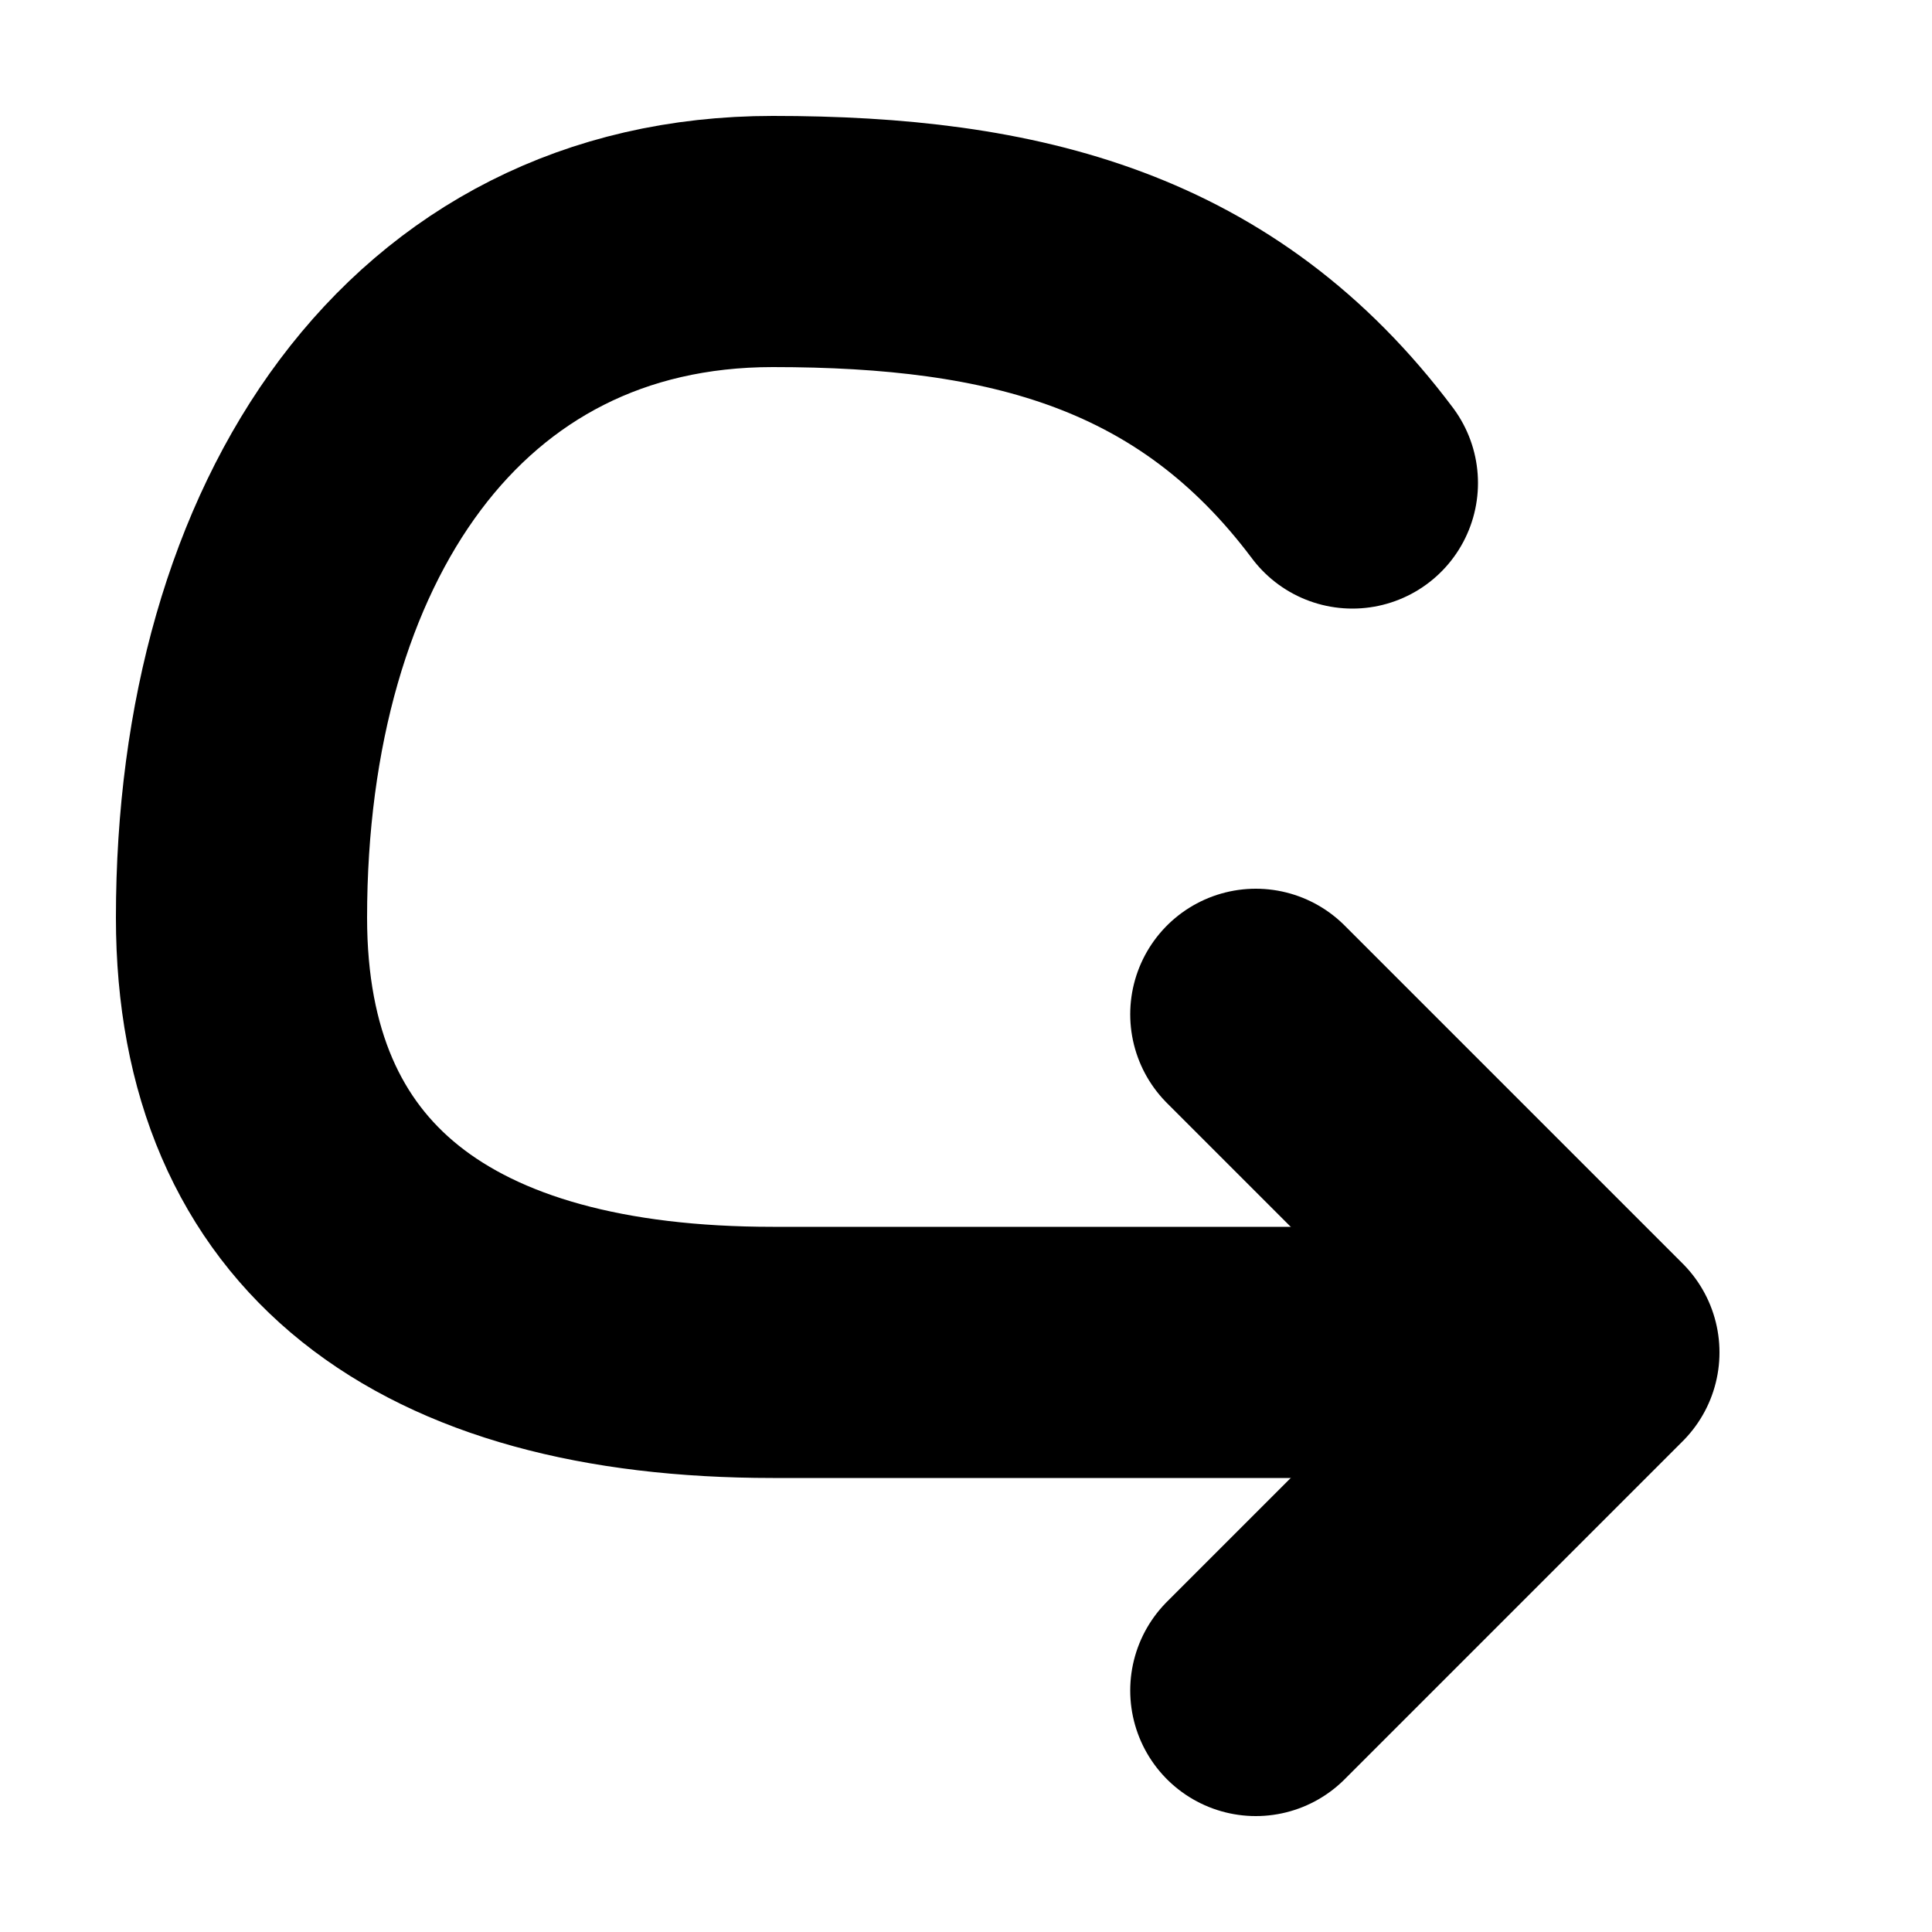
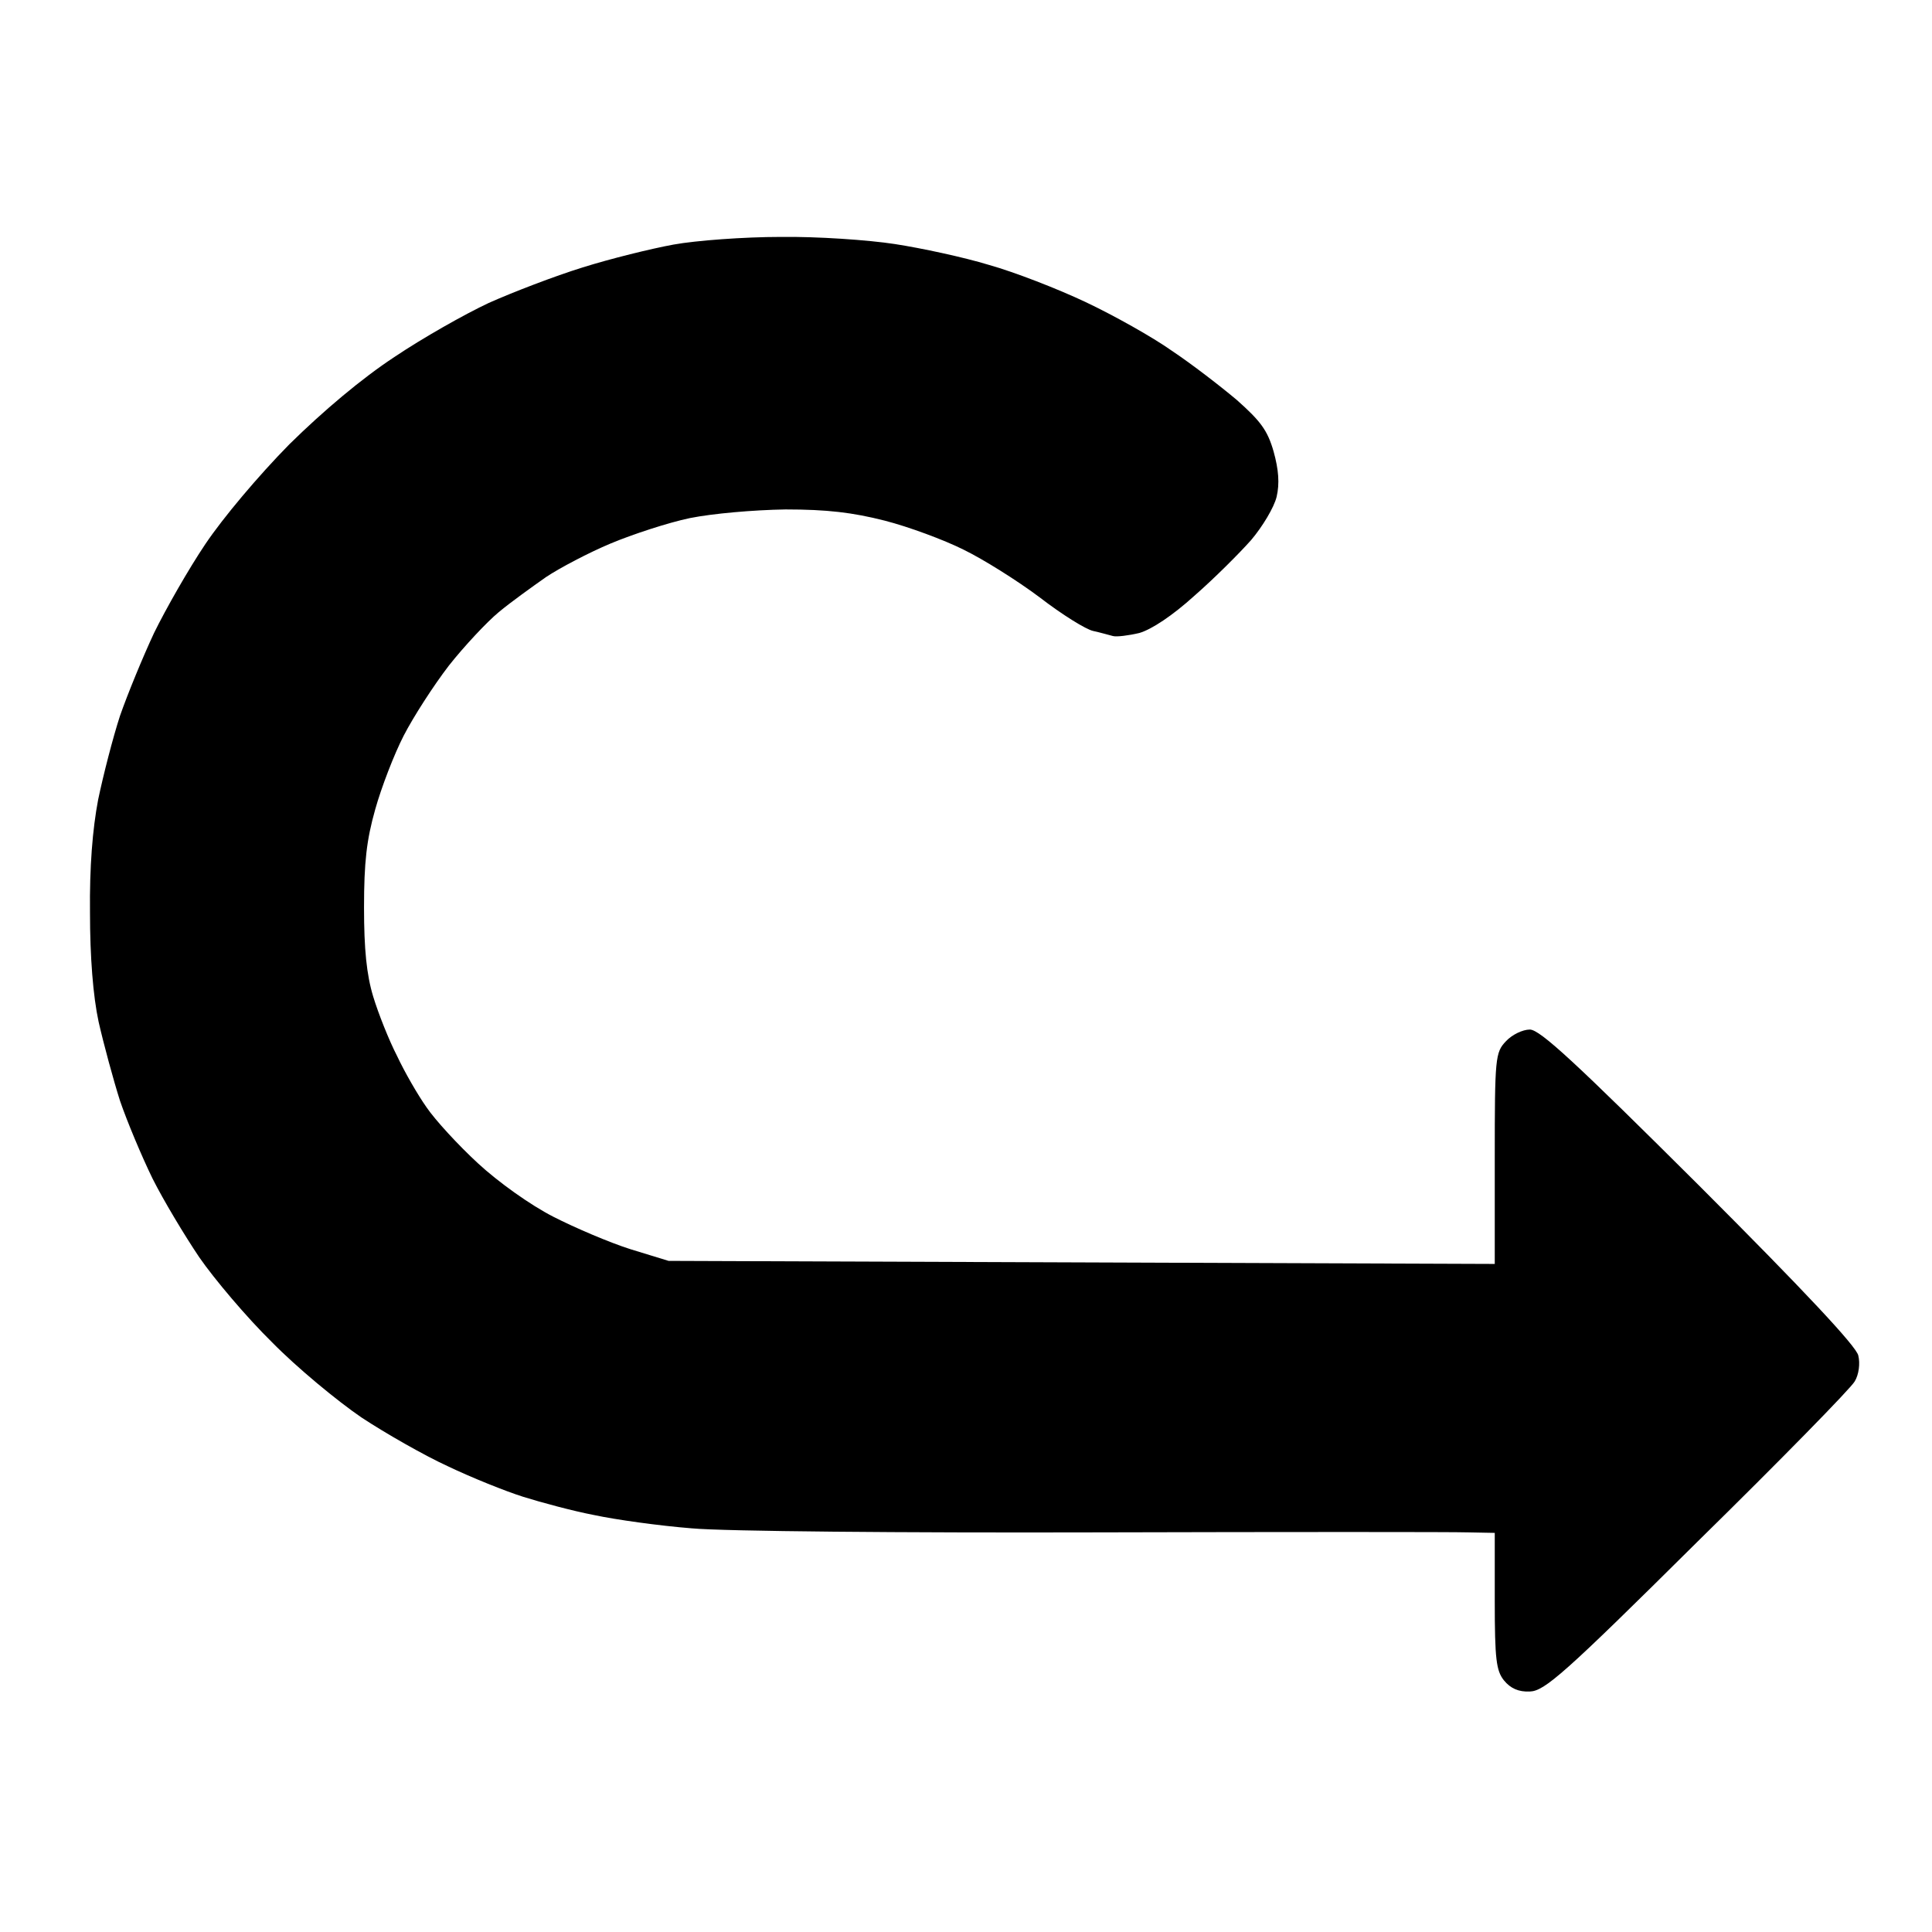
- <svg xmlns="http://www.w3.org/2000/svg" viewBox="0 0 20 20" fill="none">
-   <g stroke="currentColor" stroke-width="2.6" stroke-linecap="round" stroke-linejoin="round">
-     <path d="M14 5C12.5 3 10.5 2.5 8 2.5C4.5 2.5 2.5 5.5 2.5 9.5C2.5 12.5 4.5 14 8 14H16" />
-     <path d="m13 10.5 3.5 3.5-3.5 3.5" />
-   </g>
+ <svg xmlns="http://www.w3.org/2000/svg" viewBox="0 0 380 380">
+   <path fill="#000000" transform="translate(0 32.5)" d="M 132.5 15.6     C 128.1 16.4 120 18.4 114.6 20.1     C 109.1 21.8 100.8 25 96.1 27.1     C 91.4 29.3 83.1 34 77.6 37.7     C 71.2 41.9 63.6 48.3 56.9 54.9     C 50.8 61.1 43.9 69.3 40.4 74.5     C 37.1 79.4 32.6 87.3 30.3 92     C 28.1 96.7 25.1 104 23.6 108.3     C 22.2 112.6 20.3 120 19.3 124.8     C 18.2 130.6 17.6 138 17.7 147     C 17.7 155.7 18.3 163.4 19.4 168.5     C 20.4 172.9 22.3 179.9 23.6 184     C 25 188.1 27.9 195 30 199.3     C 32.1 203.5 36.3 210.5 39.2 214.8     C 42.1 219 48.5 226.6 53.5 231.5     C 58.4 236.5 66.4 243.1 71.1 246.3     C 75.8 249.4 83.5 253.8 88.1 255.9     C 92.7 258.1 99.4 260.8 102.9 261.9     C 106.4 263 112.7 264.7 116.9 265.5     C 121.1 266.4 129.7 267.6 136 268.1     C 142.4 268.7 177.7 269 215.5 268.9     C 252.9 268.8 285.9 268.8 288.8 268.9     L 294 269     L 294 282.4     C 294 293.9 294.3 296.1 295.8 298     C 297.1 299.6 298.7 300.3 300.9 300.2     C 303.8 300.1 307.6 296.8 333.8 270.8     C 350.2 254.7 364.1 240.5 364.8 239.2     C 365.6 237.9 365.9 235.7 365.5 234.1     C 365.1 232.3 355 221.5 334.2 200.7     C 310 176.6 302.9 170 300.9 170     C 299.5 170 297.4 171 296.2 172.3     C 294.1 174.5 294 175.5 294 195.3     L 294 216.1     L 212.8 215.8     L 131.5 215.5     L 124 213.2     C 119.9 211.9 113.1 209 108.8 206.8     C 104.3 204.5 98 200 94 196.3     C 90.1 192.7 85.6 187.8 83.9 185.3     C 82.2 182.9 79.6 178.4 78.1 175.2     C 76.5 172.1 74.4 166.8 73.4 163.5     C 72.1 159.2 71.6 154.2 71.6 146     C 71.6 137.1 72.1 132.7 73.8 126.7     C 75 122.4 77.5 115.9 79.4 112.2     C 81.3 108.5 85.3 102.3 88.3 98.4     C 91.3 94.6 95.8 89.8 98.1 87.9     C 100.5 85.9 104.7 82.9 107.4 81     C 110.1 79.2 115.8 76.2 120.1 74.4     C 124.4 72.6 131.4 70.3 135.7 69.4     C 140.2 68.5 148.2 67.8 154.5 67.7     C 162.7 67.7 167.7 68.3 174 69.9     C 178.7 71.1 185.7 73.7 189.5 75.6     C 193.4 77.5 200.1 81.7 204.5 85     C 208.9 88.4 213.6 91.3 215 91.6     C 216.4 91.9 218.1 92.4 218.9 92.6     C 219.6 92.8 222 92.5 224.1 92     C 226.5 91.3 230.6 88.6 234.9 84.7     C 238.8 81.3 243.8 76.3 246.1 73.7     C 248.3 71.1 250.6 67.3 251.1 65.2     C 251.7 62.6 251.5 59.9 250.5 56.3     C 249.3 52.1 247.9 50.3 243.3 46.2     C 240.1 43.5 234.4 39.1 230.5 36.5     C 226.7 33.8 219 29.5 213.5 26.9     C 208 24.3 199.5 21 194.5 19.6     C 189.6 18.1 181.2 16.3 176 15.5     C 170.8 14.7 160.7 14 153.5 14.1     C 146.4 14.1 136.9 14.8 132.5 15.6     Z" />
</svg>
